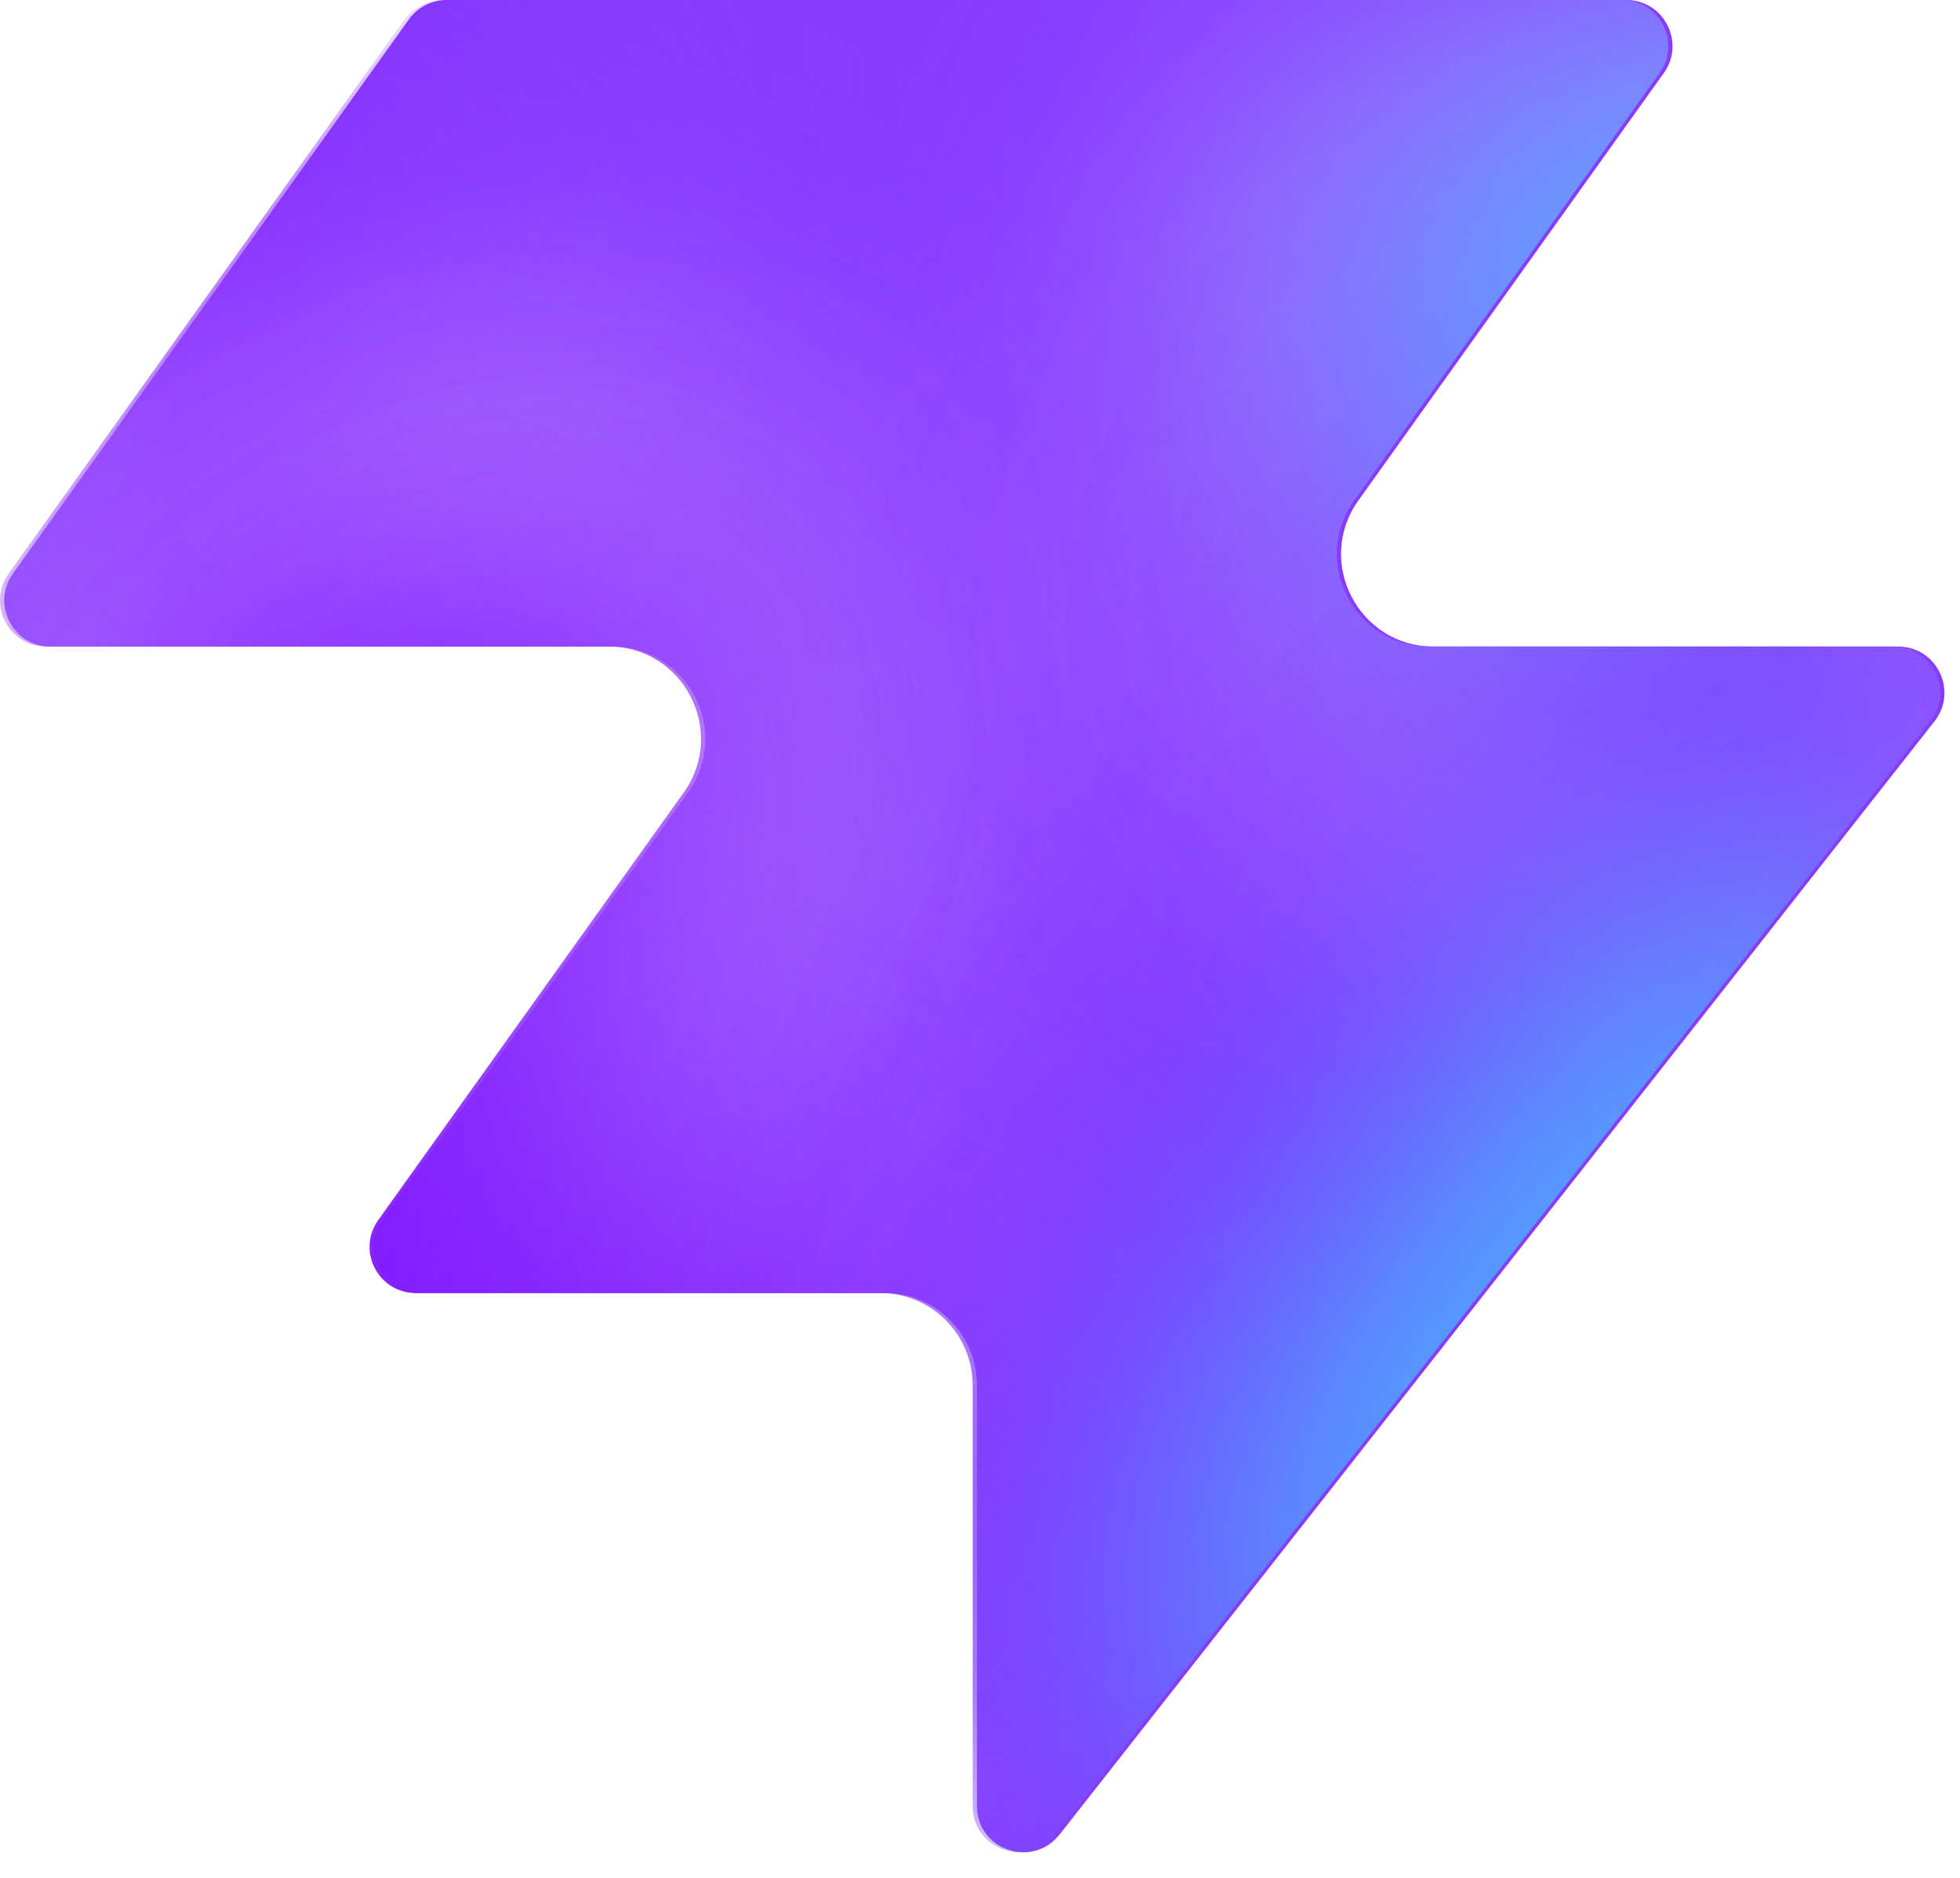
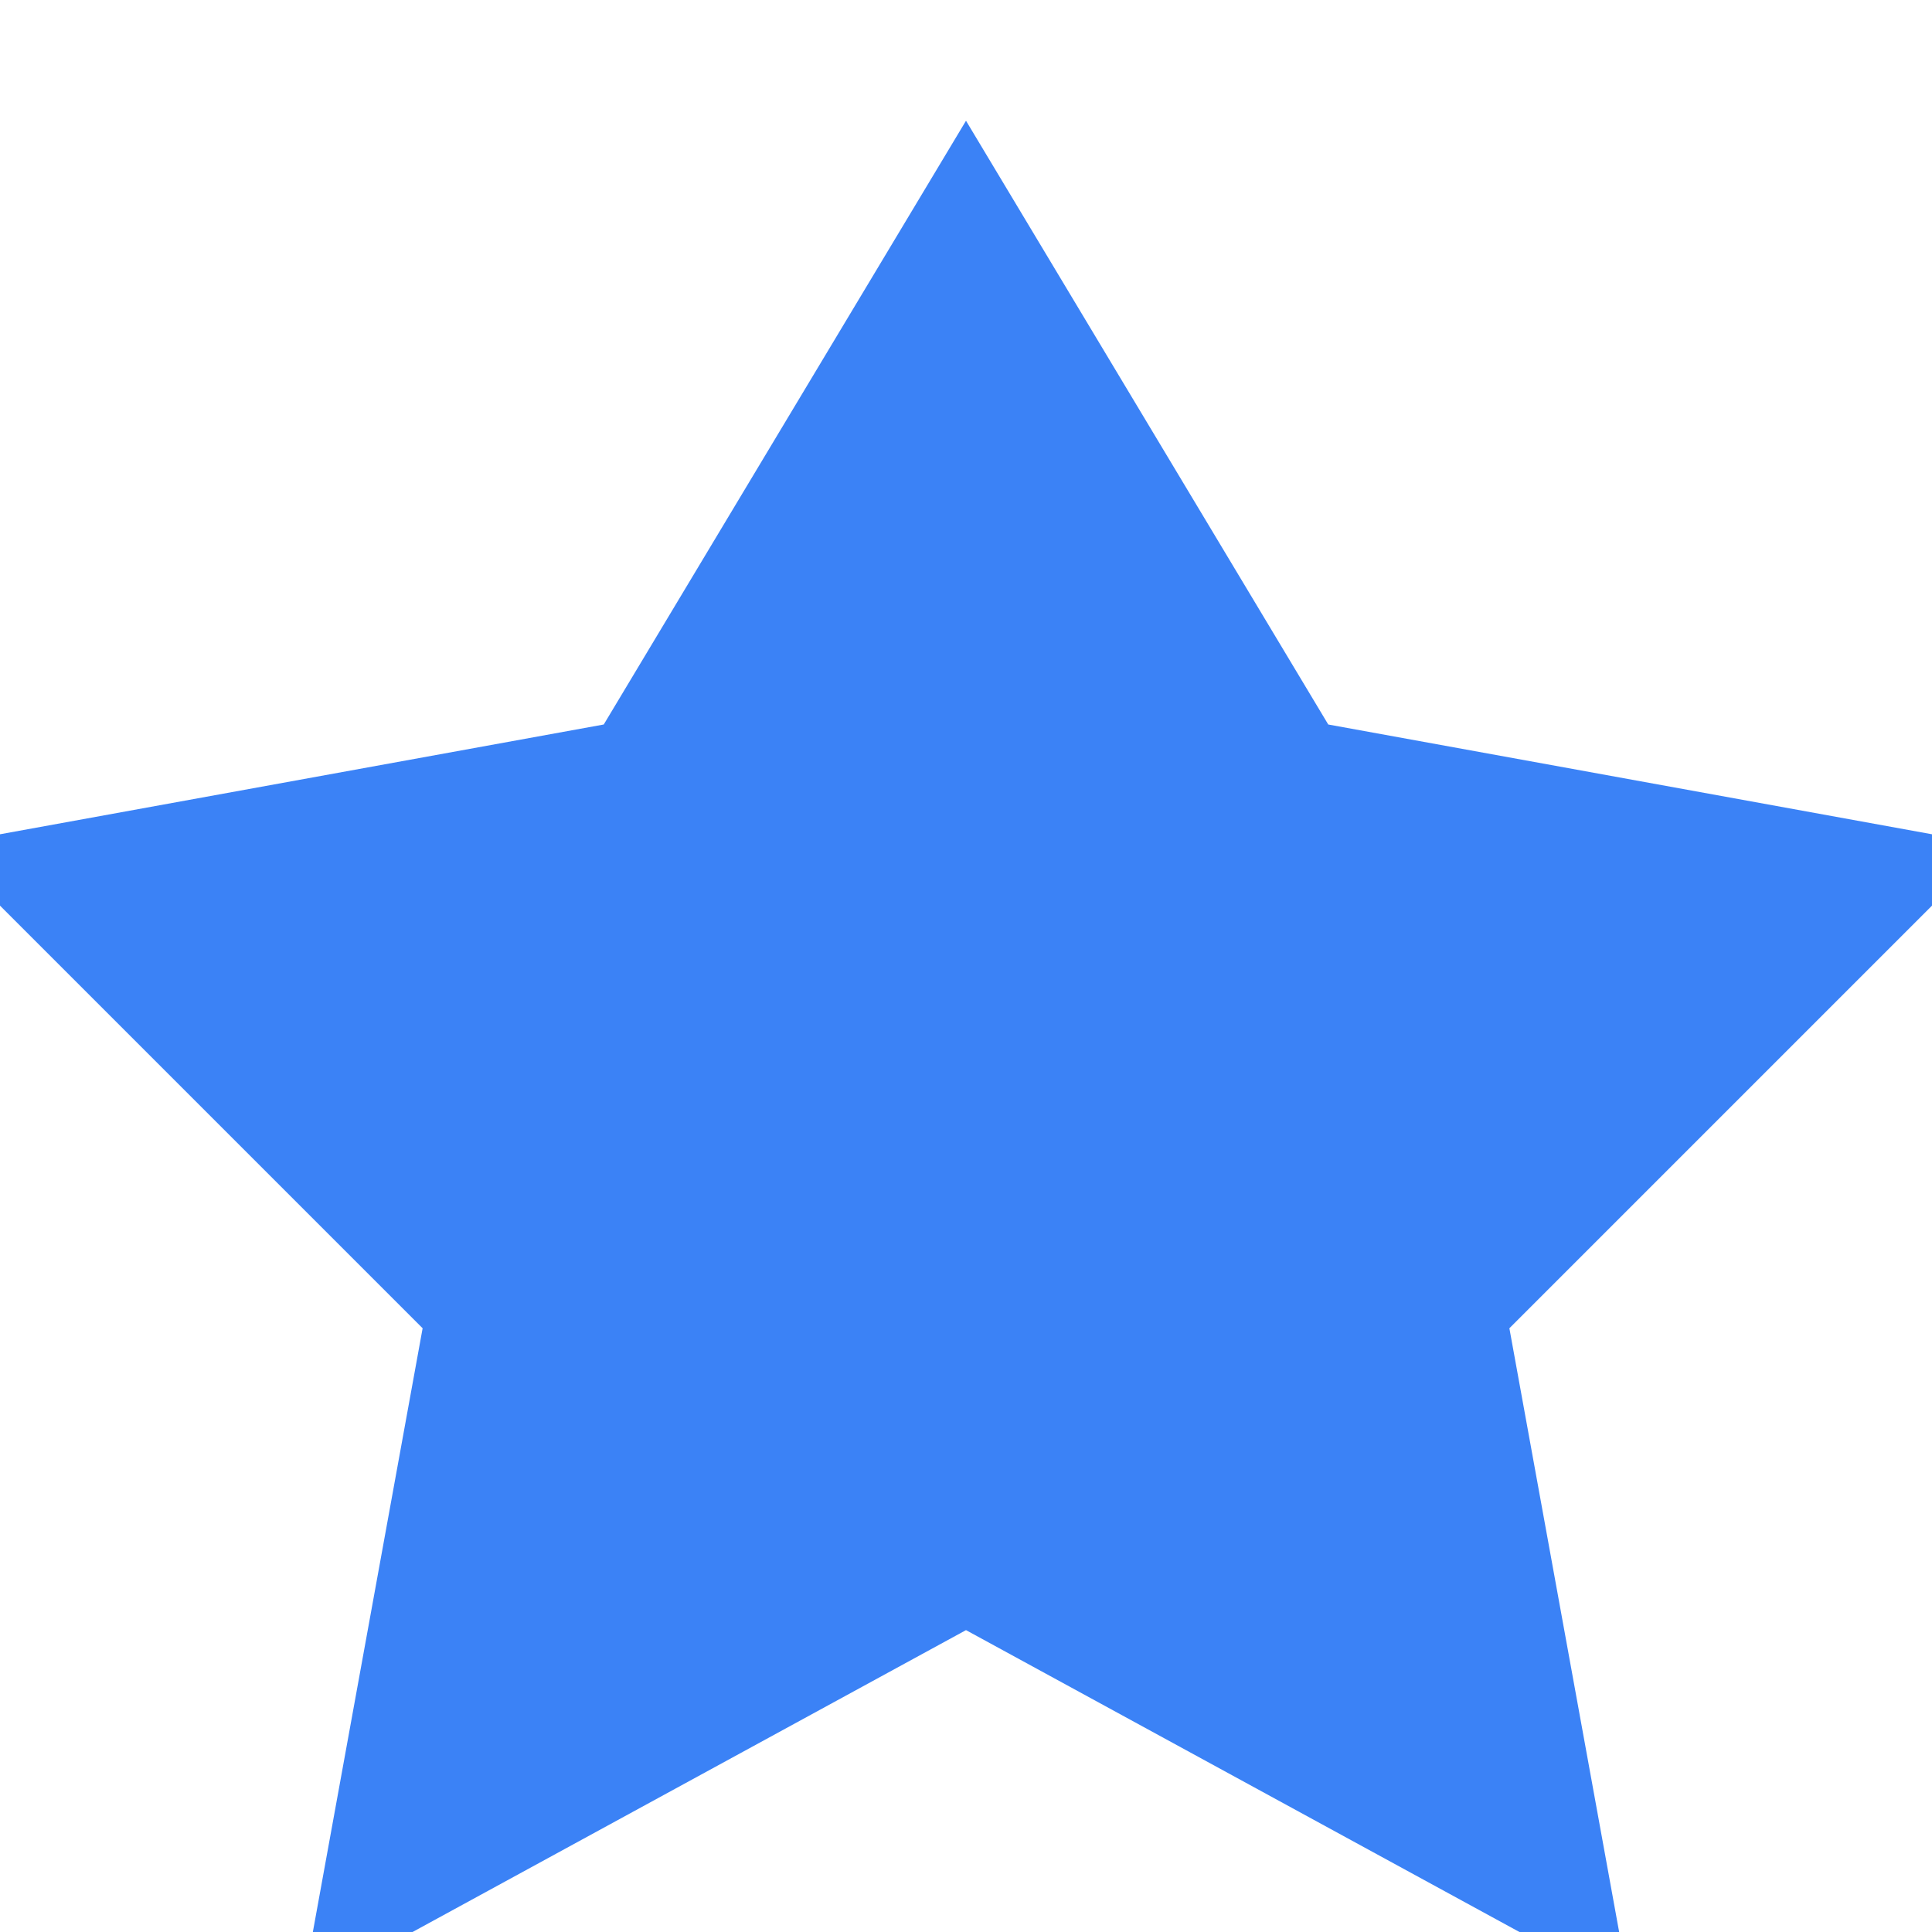
- <svg xmlns="http://www.w3.org/2000/svg" width="48" height="46" fill="none" viewBox="0 0 48 46">
-   <path fill="#863bff" d="M25.946 44.938c-.664.845-2.021.375-2.021-.698V33.937a2.26 2.26 0 0 0-2.262-2.262H10.287c-.92 0-1.456-1.04-.92-1.788l7.48-10.471c1.07-1.497 0-3.578-1.842-3.578H1.237c-.92 0-1.456-1.04-.92-1.788L10.013.474c.214-.297.556-.474.92-.474h28.894c.92 0 1.456 1.04.92 1.788l-7.48 10.471c-1.07 1.498 0 3.579 1.842 3.579h11.377c.943 0 1.473 1.088.89 1.83L25.947 44.94z" style="fill:#863bff;fill:color(display-p3 .525 .23 1);fill-opacity:1" />
-   <mask id="a" width="48" height="46" x="0" y="0" maskUnits="userSpaceOnUse" style="mask-type:alpha">
-     <path fill="#000" d="M25.842 44.938c-.664.844-2.021.375-2.021-.698V33.937a2.26 2.26 0 0 0-2.262-2.262H10.183c-.92 0-1.456-1.04-.92-1.788l7.48-10.471c1.07-1.498 0-3.579-1.842-3.579H1.133c-.92 0-1.456-1.04-.92-1.787L9.91.473c.214-.297.556-.474.92-.474h28.894c.92 0 1.456 1.04.92 1.788l-7.48 10.471c-1.07 1.498 0 3.578 1.842 3.578h11.377c.943 0 1.473 1.088.89 1.832L25.843 44.94z" style="fill:#000;fill-opacity:1" />
-   </mask>
-   <g mask="url(#a)">
-     <g filter="url(#b)">
-       <ellipse cx="5.508" cy="14.704" fill="#ede6ff" rx="5.508" ry="14.704" style="fill:#ede6ff;fill:color(display-p3 .927 .903 1);fill-opacity:1" transform="matrix(.00324 1 1 -.00324 -4.47 31.516)" />
-     </g>
-     <g filter="url(#c)">
-       <ellipse cx="10.399" cy="29.851" fill="#ede6ff" rx="10.399" ry="29.851" style="fill:#ede6ff;fill:color(display-p3 .927 .903 1);fill-opacity:1" transform="matrix(.00324 1 1 -.00324 -39.328 7.883)" />
-     </g>
-     <g filter="url(#d)">
-       <ellipse cx="5.508" cy="30.487" fill="#7e14ff" rx="5.508" ry="30.487" style="fill:#7e14ff;fill:color(display-p3 .492 .077 1);fill-opacity:1" transform="rotate(89.814 -25.913 -14.639)scale(1 -1)" />
-     </g>
-     <g filter="url(#e)">
-       <ellipse cx="5.508" cy="30.599" fill="#7e14ff" rx="5.508" ry="30.599" style="fill:#7e14ff;fill:color(display-p3 .492 .077 1);fill-opacity:1" transform="rotate(89.814 -32.644 -3.334)scale(1 -1)" />
-     </g>
-     <g filter="url(#f)">
-       <ellipse cx="5.508" cy="30.599" fill="#7e14ff" rx="5.508" ry="30.599" style="fill:#7e14ff;fill:color(display-p3 .492 .077 1);fill-opacity:1" transform="matrix(.00324 1 1 -.00324 -34.34 30.47)" />
-     </g>
-     <g filter="url(#g)">
-       <ellipse cx="14.072" cy="22.078" fill="#ede6ff" rx="14.072" ry="22.078" style="fill:#ede6ff;fill:color(display-p3 .927 .903 1);fill-opacity:1" transform="rotate(93.35 24.506 48.493)scale(-1 1)" />
-     </g>
-     <g filter="url(#h)">
-       <ellipse cx="3.47" cy="21.501" fill="#7e14ff" rx="3.47" ry="21.501" style="fill:#7e14ff;fill:color(display-p3 .492 .077 1);fill-opacity:1" transform="rotate(89.009 28.708 47.59)scale(-1 1)" />
-     </g>
-     <g filter="url(#i)">
-       <ellipse cx="3.47" cy="21.501" fill="#7e14ff" rx="3.47" ry="21.501" style="fill:#7e14ff;fill:color(display-p3 .492 .077 1);fill-opacity:1" transform="rotate(89.009 28.708 47.59)scale(-1 1)" />
-     </g>
-     <g filter="url(#j)">
-       <ellipse cx=".387" cy="8.972" fill="#7e14ff" rx="4.407" ry="29.108" style="fill:#7e14ff;fill:color(display-p3 .492 .077 1);fill-opacity:1" transform="rotate(39.51 .387 8.972)" />
-     </g>
-     <g filter="url(#k)">
-       <ellipse cx="47.523" cy="-6.092" fill="#7e14ff" rx="4.407" ry="29.108" style="fill:#7e14ff;fill:color(display-p3 .492 .077 1);fill-opacity:1" transform="rotate(37.892 47.523 -6.092)" />
-     </g>
-     <g filter="url(#l)">
-       <ellipse cx="41.412" cy="6.333" fill="#47bfff" rx="5.971" ry="9.665" style="fill:#47bfff;fill:color(display-p3 .28 .748 1);fill-opacity:1" transform="rotate(37.892 41.412 6.333)" />
-     </g>
-     <g filter="url(#m)">
-       <ellipse cx="-1.879" cy="38.332" fill="#7e14ff" rx="4.407" ry="29.108" style="fill:#7e14ff;fill:color(display-p3 .492 .077 1);fill-opacity:1" transform="rotate(37.892 -1.88 38.332)" />
-     </g>
-     <g filter="url(#n)">
-       <ellipse cx="-1.879" cy="38.332" fill="#7e14ff" rx="4.407" ry="29.108" style="fill:#7e14ff;fill:color(display-p3 .492 .077 1);fill-opacity:1" transform="rotate(37.892 -1.88 38.332)" />
-     </g>
-     <g filter="url(#o)">
-       <ellipse cx="35.651" cy="29.907" fill="#7e14ff" rx="4.407" ry="29.108" style="fill:#7e14ff;fill:color(display-p3 .492 .077 1);fill-opacity:1" transform="rotate(37.892 35.651 29.907)" />
-     </g>
-     <g filter="url(#p)">
-       <ellipse cx="38.418" cy="32.4" fill="#47bfff" rx="5.971" ry="15.297" style="fill:#47bfff;fill:color(display-p3 .28 .748 1);fill-opacity:1" transform="rotate(37.892 38.418 32.4)" />
-     </g>
-   </g>
-   <defs>
-     <filter id="b" width="60.045" height="41.654" x="-19.77" y="16.149" color-interpolation-filters="sRGB" filterUnits="userSpaceOnUse">
-       <feFlood flood-opacity="0" result="BackgroundImageFix" />
-       <feBlend in="SourceGraphic" in2="BackgroundImageFix" result="shape" />
-       <feGaussianBlur result="effect1_foregroundBlur_2002_17158" stdDeviation="7.659" />
-     </filter>
-     <filter id="c" width="90.34" height="51.437" x="-54.613" y="-7.533" color-interpolation-filters="sRGB" filterUnits="userSpaceOnUse">
-       <feFlood flood-opacity="0" result="BackgroundImageFix" />
-       <feBlend in="SourceGraphic" in2="BackgroundImageFix" result="shape" />
-       <feGaussianBlur result="effect1_foregroundBlur_2002_17158" stdDeviation="7.659" />
-     </filter>
-     <filter id="d" width="79.355" height="29.4" x="-49.64" y="2.03" color-interpolation-filters="sRGB" filterUnits="userSpaceOnUse">
-       <feFlood flood-opacity="0" result="BackgroundImageFix" />
-       <feBlend in="SourceGraphic" in2="BackgroundImageFix" result="shape" />
-       <feGaussianBlur result="effect1_foregroundBlur_2002_17158" stdDeviation="4.596" />
-     </filter>
-     <filter id="e" width="79.579" height="29.4" x="-45.045" y="20.029" color-interpolation-filters="sRGB" filterUnits="userSpaceOnUse">
-       <feFlood flood-opacity="0" result="BackgroundImageFix" />
-       <feBlend in="SourceGraphic" in2="BackgroundImageFix" result="shape" />
-       <feGaussianBlur result="effect1_foregroundBlur_2002_17158" stdDeviation="4.596" />
-     </filter>
-     <filter id="f" width="79.579" height="29.4" x="-43.513" y="21.178" color-interpolation-filters="sRGB" filterUnits="userSpaceOnUse">
-       <feFlood flood-opacity="0" result="BackgroundImageFix" />
-       <feBlend in="SourceGraphic" in2="BackgroundImageFix" result="shape" />
-       <feGaussianBlur result="effect1_foregroundBlur_2002_17158" stdDeviation="4.596" />
-     </filter>
-     <filter id="g" width="74.749" height="58.852" x="15.756" y="-17.901" color-interpolation-filters="sRGB" filterUnits="userSpaceOnUse">
-       <feFlood flood-opacity="0" result="BackgroundImageFix" />
-       <feBlend in="SourceGraphic" in2="BackgroundImageFix" result="shape" />
-       <feGaussianBlur result="effect1_foregroundBlur_2002_17158" stdDeviation="7.659" />
-     </filter>
-     <filter id="h" width="61.377" height="25.362" x="23.548" y="2.284" color-interpolation-filters="sRGB" filterUnits="userSpaceOnUse">
-       <feFlood flood-opacity="0" result="BackgroundImageFix" />
-       <feBlend in="SourceGraphic" in2="BackgroundImageFix" result="shape" />
-       <feGaussianBlur result="effect1_foregroundBlur_2002_17158" stdDeviation="4.596" />
-     </filter>
-     <filter id="i" width="61.377" height="25.362" x="23.548" y="2.284" color-interpolation-filters="sRGB" filterUnits="userSpaceOnUse">
-       <feFlood flood-opacity="0" result="BackgroundImageFix" />
-       <feBlend in="SourceGraphic" in2="BackgroundImageFix" result="shape" />
-       <feGaussianBlur result="effect1_foregroundBlur_2002_17158" stdDeviation="4.596" />
-     </filter>
-     <filter id="j" width="56.045" height="63.649" x="-27.636" y="-22.853" color-interpolation-filters="sRGB" filterUnits="userSpaceOnUse">
-       <feFlood flood-opacity="0" result="BackgroundImageFix" />
-       <feBlend in="SourceGraphic" in2="BackgroundImageFix" result="shape" />
-       <feGaussianBlur result="effect1_foregroundBlur_2002_17158" stdDeviation="4.596" />
-     </filter>
-     <filter id="k" width="54.814" height="64.646" x="20.116" y="-38.415" color-interpolation-filters="sRGB" filterUnits="userSpaceOnUse">
-       <feFlood flood-opacity="0" result="BackgroundImageFix" />
-       <feBlend in="SourceGraphic" in2="BackgroundImageFix" result="shape" />
-       <feGaussianBlur result="effect1_foregroundBlur_2002_17158" stdDeviation="4.596" />
-     </filter>
-     <filter id="l" width="33.541" height="35.313" x="24.641" y="-11.323" color-interpolation-filters="sRGB" filterUnits="userSpaceOnUse">
-       <feFlood flood-opacity="0" result="BackgroundImageFix" />
-       <feBlend in="SourceGraphic" in2="BackgroundImageFix" result="shape" />
-       <feGaussianBlur result="effect1_foregroundBlur_2002_17158" stdDeviation="4.596" />
-     </filter>
-     <filter id="m" width="54.814" height="64.646" x="-29.286" y="6.009" color-interpolation-filters="sRGB" filterUnits="userSpaceOnUse">
-       <feFlood flood-opacity="0" result="BackgroundImageFix" />
-       <feBlend in="SourceGraphic" in2="BackgroundImageFix" result="shape" />
-       <feGaussianBlur result="effect1_foregroundBlur_2002_17158" stdDeviation="4.596" />
-     </filter>
-     <filter id="n" width="54.814" height="64.646" x="-29.286" y="6.009" color-interpolation-filters="sRGB" filterUnits="userSpaceOnUse">
-       <feFlood flood-opacity="0" result="BackgroundImageFix" />
-       <feBlend in="SourceGraphic" in2="BackgroundImageFix" result="shape" />
-       <feGaussianBlur result="effect1_foregroundBlur_2002_17158" stdDeviation="4.596" />
-     </filter>
-     <filter id="o" width="54.814" height="64.646" x="8.244" y="-2.416" color-interpolation-filters="sRGB" filterUnits="userSpaceOnUse">
-       <feFlood flood-opacity="0" result="BackgroundImageFix" />
-       <feBlend in="SourceGraphic" in2="BackgroundImageFix" result="shape" />
-       <feGaussianBlur result="effect1_foregroundBlur_2002_17158" stdDeviation="4.596" />
-     </filter>
-     <filter id="p" width="39.409" height="43.623" x="18.713" y="10.588" color-interpolation-filters="sRGB" filterUnits="userSpaceOnUse">
-       <feFlood flood-opacity="0" result="BackgroundImageFix" />
-       <feBlend in="SourceGraphic" in2="BackgroundImageFix" result="shape" />
-       <feGaussianBlur result="effect1_foregroundBlur_2002_17158" stdDeviation="4.596" />
-     </filter>
-   </defs>
+ <svg xmlns="http://www.w3.org/2000/svg" width="64" height="64" viewBox="0 0 64 64" fill="none">
+   <polygon points="32,4 44,24 66,28 50,44 54,66 32,54 10,66 14,44 -2,28 20,24" fill="#3B82F6" />
</svg>
